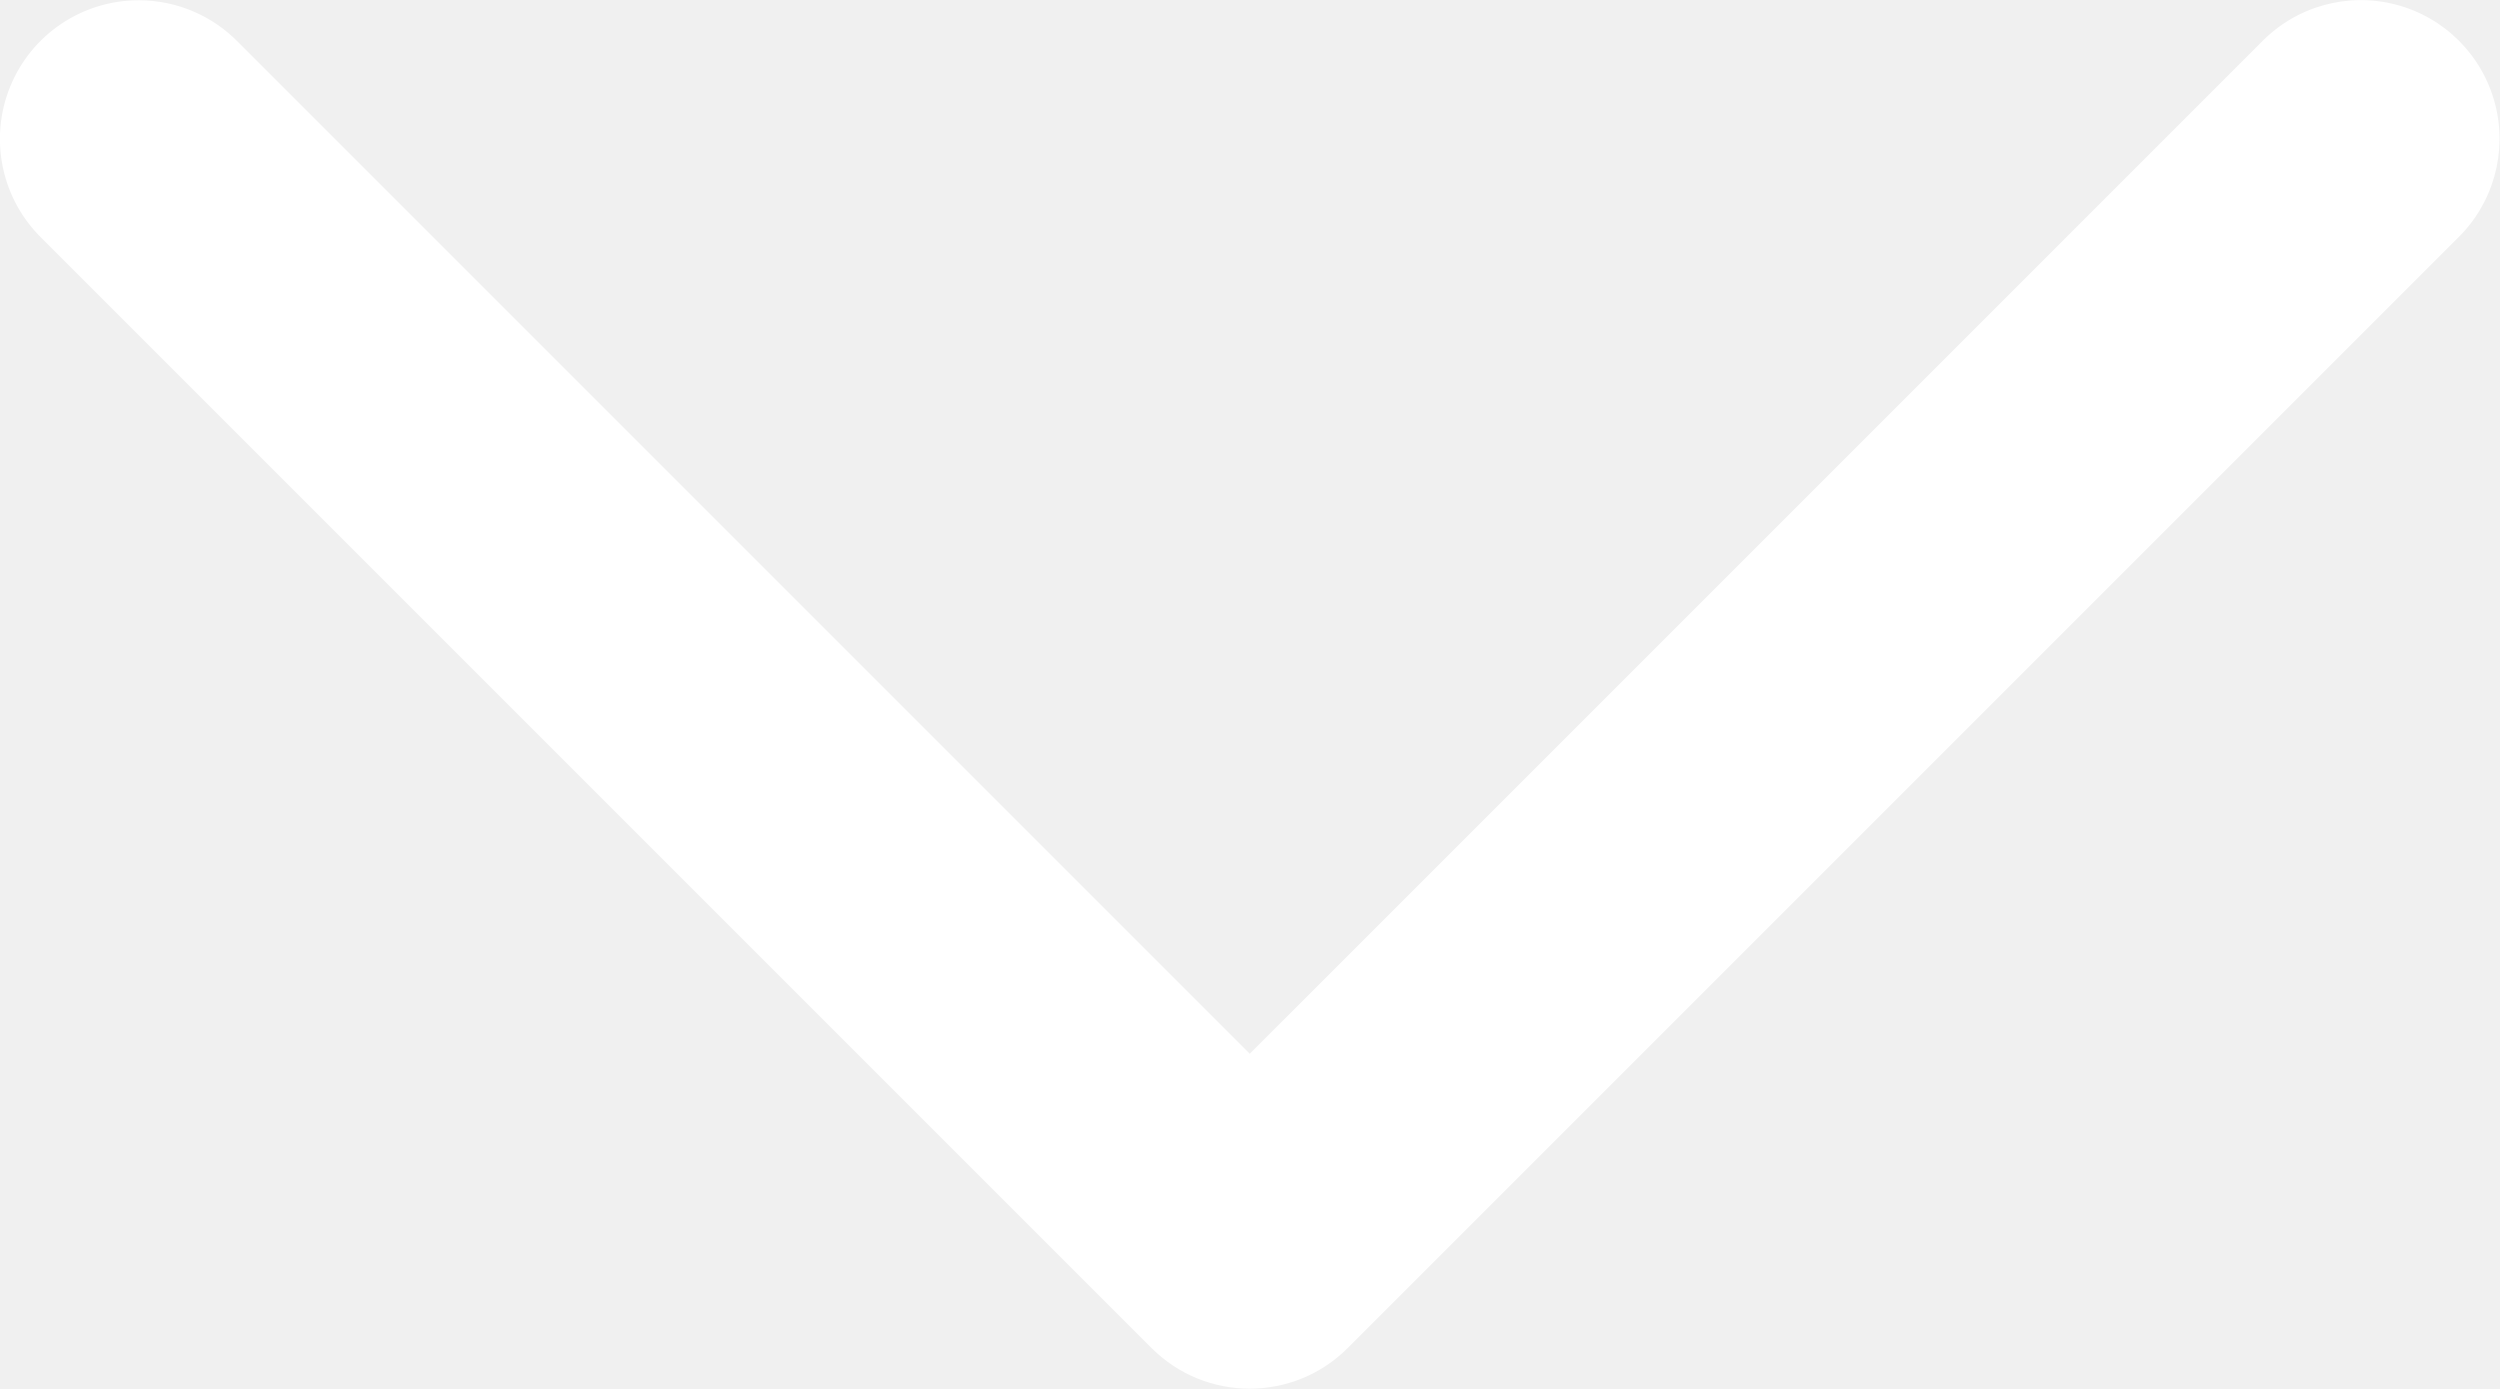
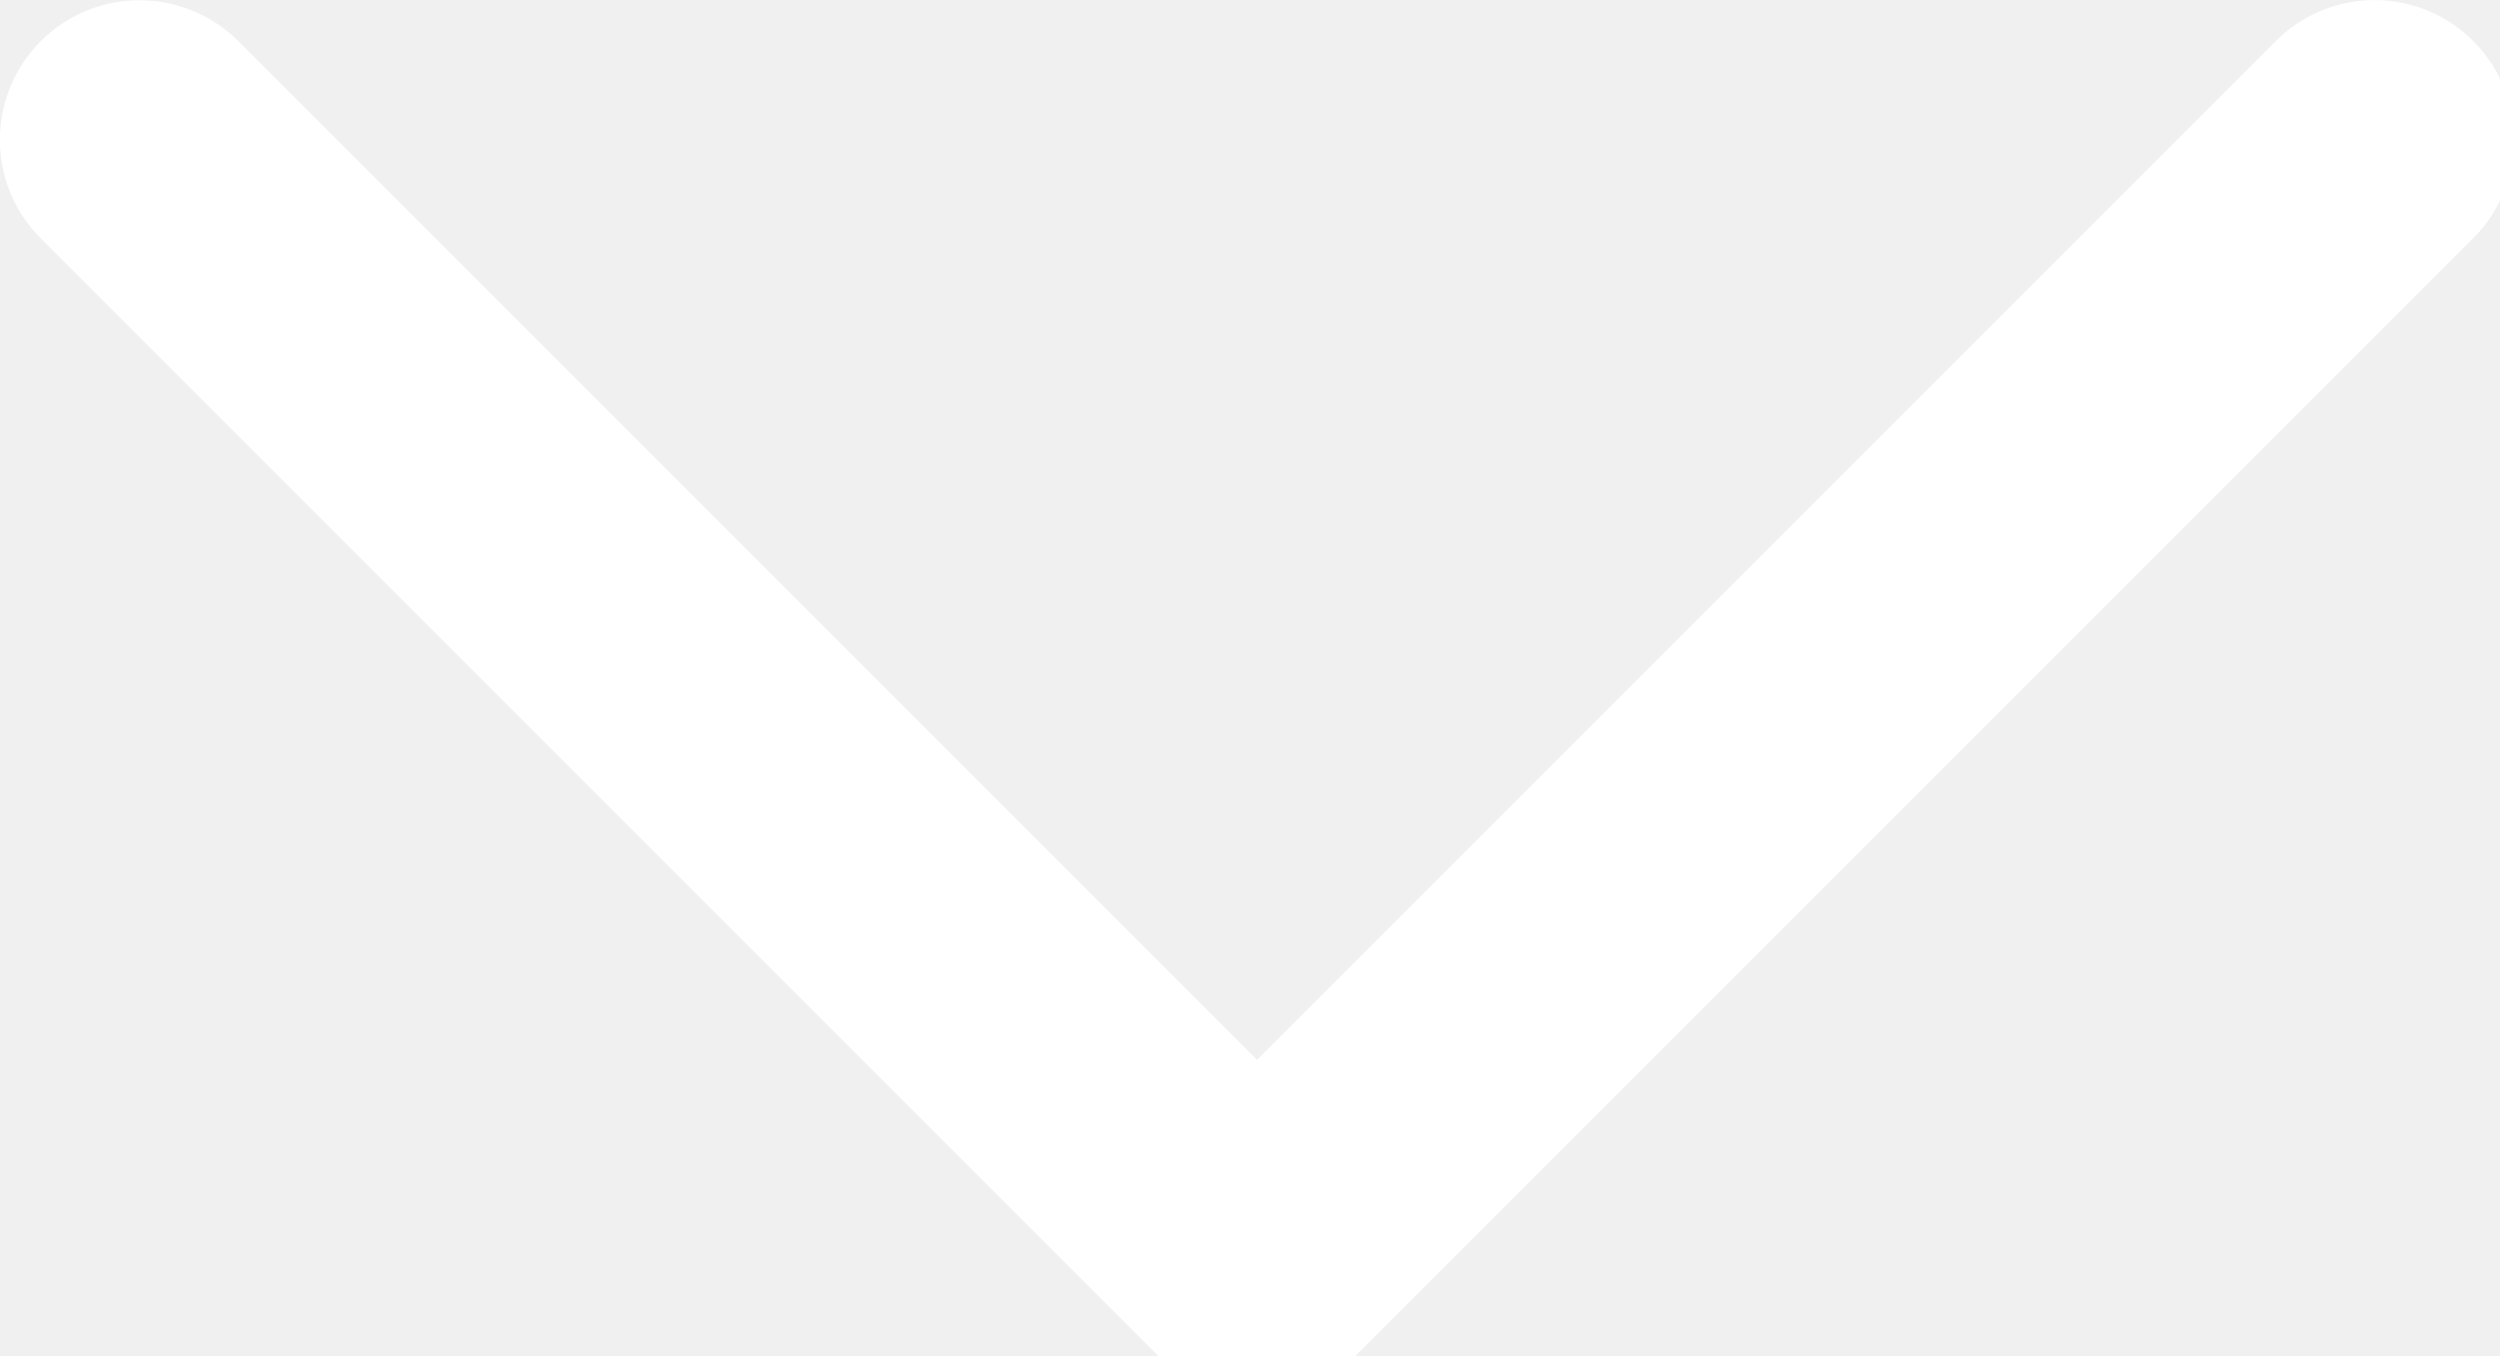
- <svg xmlns="http://www.w3.org/2000/svg" style="display:inline;enable-background:new" version="1.0" id="svg2" height="5.007" width="9.013">
+ <svg xmlns="http://www.w3.org/2000/svg" style="display:inline;enable-background:new" version="1.0" id="svg2">
  <defs id="defs4" />
  <g id="layer8" style="display:inline" transform="translate(-427.9883,-603.993)">
    <g id="g17698" style="display:inline;enable-background:new">
      <path style="color:#000000;font-style:normal;font-variant:normal;font-weight:normal;font-stretch:normal;font-size:medium;line-height:normal;font-family:sans-serif;font-variant-ligatures:normal;font-variant-position:normal;font-variant-caps:normal;font-variant-numeric:normal;font-variant-alternates:normal;font-feature-settings:normal;text-indent:0;text-align:start;text-decoration:none;text-decoration-line:none;text-decoration-style:solid;text-decoration-color:#000000;letter-spacing:normal;word-spacing:normal;text-transform:none;writing-mode:lr-tb;direction:ltr;text-orientation:mixed;dominant-baseline:auto;baseline-shift:baseline;text-anchor:start;white-space:normal;shape-padding:0;clip-rule:nonzero;display:inline;overflow:visible;visibility:visible;opacity:1;isolation:auto;mix-blend-mode:normal;color-interpolation:sRGB;color-interpolation-filters:linearRGB;solid-color:#000000;solid-opacity:1;vector-effect:none;fill:#ffffff;fill-opacity:1;fill-rule:nonzero;stroke:none;stroke-width:1;stroke-linecap:round;stroke-linejoin:round;stroke-miterlimit:4;stroke-dasharray:none;stroke-dashoffset:0;stroke-opacity:1;color-rendering:auto;image-rendering:auto;shape-rendering:auto;text-rendering:auto;enable-background:new" d="m 428.49,603.994 a 0.5,0.5 0 0 0 -0.35,0.859 l 4,4 a 0.5,0.5 0 0 0 0.707,0 l 4,-4 a 0.5,0.5 0 1 0 -0.707,-0.707 l -3.646,3.646 -3.646,-3.646 a 0.5,0.5 0 0 0 -0.357,-0.152 z" id="path13549" />
    </g>
  </g>
</svg>
